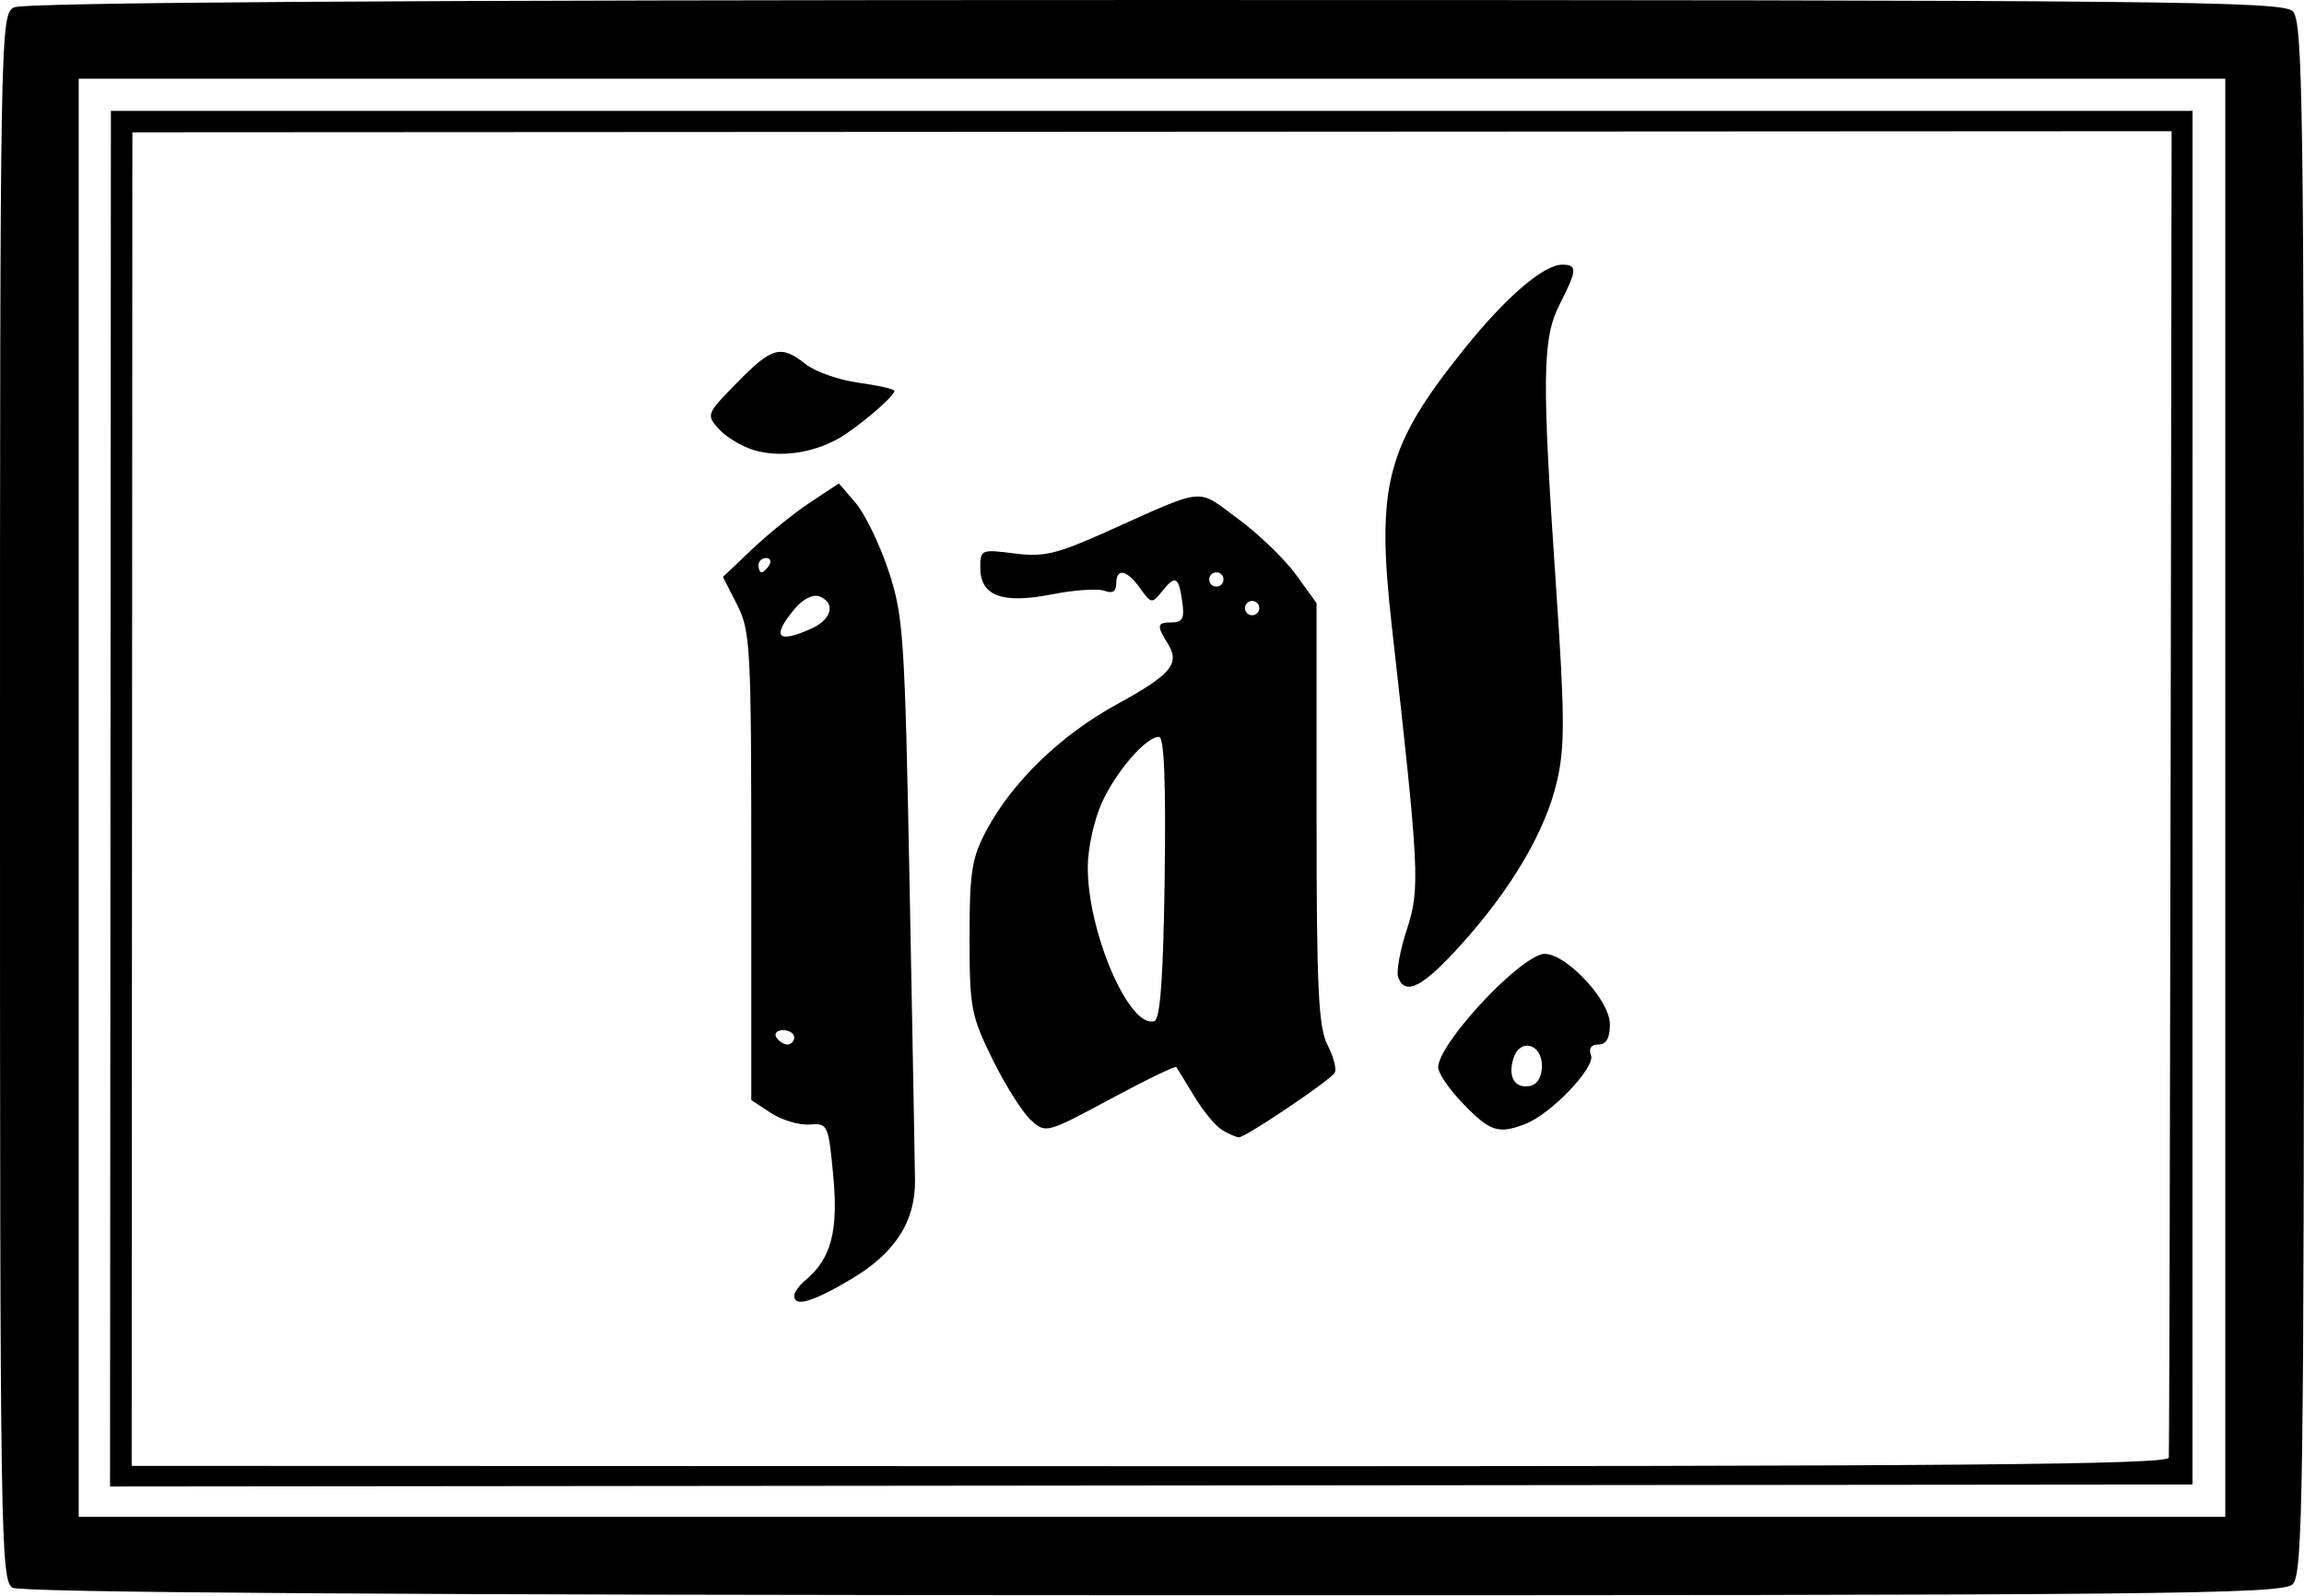
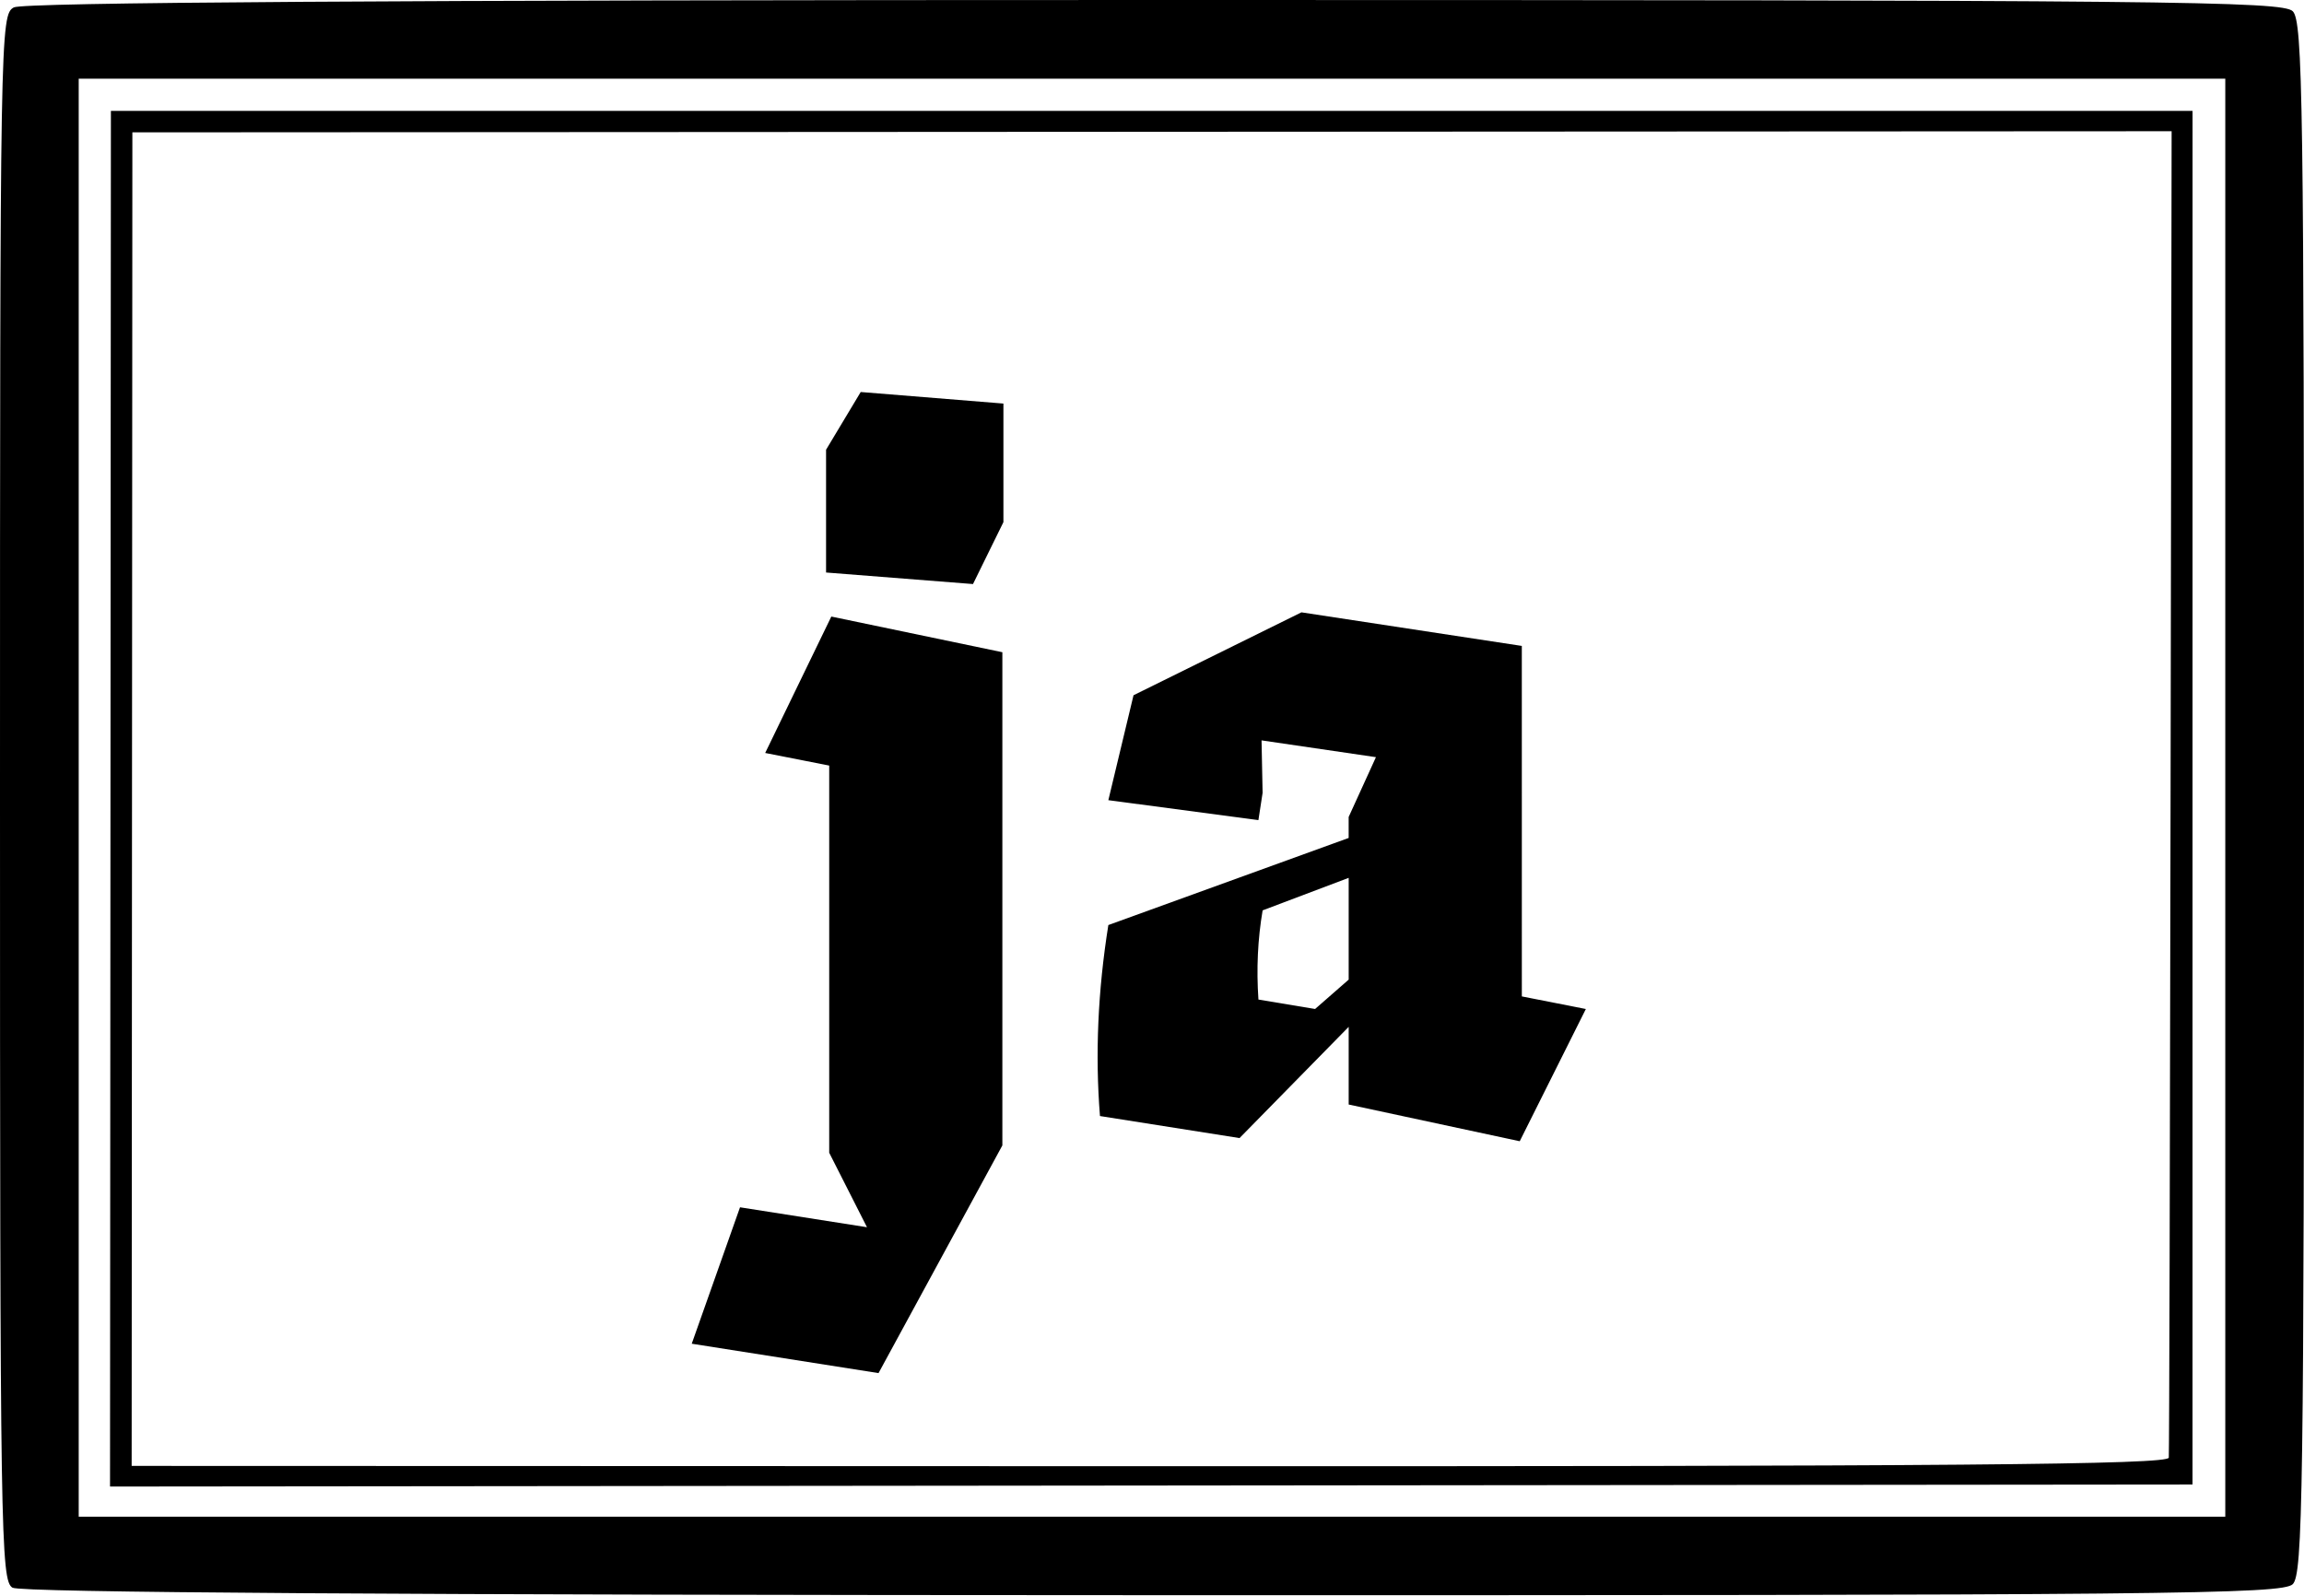
<svg xmlns="http://www.w3.org/2000/svg" width="85.196mm" height="58.995mm" viewBox="0 0 85.196 58.995" version="1.1" id="svg32163">
  <defs id="defs32160">
+     <rect x="105.582" y="63.996" width="173.729" height="114.793" id="rect3734" />
    <rect x="113.922" y="162.334" width="492.566" height="234.328" id="rect35482" />
  </defs>
  <g id="layer2" />
  <g id="layer1" transform="translate(-53.79915,-73.0734)">
    <text xml:space="preserve" transform="scale(0.2645833)" id="text35480" style="font-style:normal;font-weight:normal;font-size:40px;line-height:1.25;font-family:sans-serif;white-space:pre;shape-inside:url(#rect35482);fill:#000000;fill-opacity:1;stroke:none" />
-     <path style="fill:#000000;stroke-width:0.265" d="m 54.262,131.79 c -0.437,-0.254 -0.463,-1.927 -0.463,-29.219 0,-28.351 0.011,-28.955 0.512,-29.223 0.347,-0.185 13.964,-0.274 42.182,-0.274 37.529,0 41.712,0.041 42.086,0.416 0.373,0.373 0.416,3.375 0.416,29.085 0,25.71 -0.043,28.712 -0.416,29.085 -0.375,0.375 -4.554,0.415 -42.135,0.408 -27.845,-0.005 -41.873,-0.098 -42.182,-0.278 z M 136.085,102.574 V 75.984 h -39.688 -39.688 v 26.591 26.591 h 39.688 39.688 z m -78.201,0.037 0.016,-25.437 h 38.487 38.487 l -10e-4,25.4 -0.001,25.4 -38.502,0.037 -38.502,0.037 0.016,-25.437 z m 76.112,24.368 c 0.015,-0.181 0.045,-11.292 0.066,-24.691 l 0.038,-24.363 -37.703,0.021 -37.703,0.021 -0.013,24.659 -0.013,24.659 37.65,0.011 c 29.811,0.009 37.656,-0.057 37.678,-0.317 z m -50.828,-5.985 c 0,-0.128 0.186,-0.387 0.414,-0.576 0.947,-0.786 1.221,-1.81 1.03,-3.85 -0.179,-1.913 -0.201,-1.959 -0.88,-1.908 -0.383,0.029 -1.024,-0.163 -1.424,-0.425 l -0.728,-0.478 v -8.645 c 0,-8.094 -0.033,-8.71 -0.524,-9.673 l -0.524,-1.028 1.077,-1.024 c 0.592,-0.563 1.557,-1.342 2.143,-1.73 l 1.066,-0.706 0.62,0.721 c 0.341,0.397 0.887,1.523 1.214,2.503 0.555,1.669 0.605,2.415 0.783,11.704 0.105,5.457 0.194,10.339 0.199,10.848 0.014,1.515 -0.738,2.685 -2.338,3.638 -1.446,0.861 -2.128,1.063 -2.128,0.628 z m 0,-9.557 c 0,-0.146 -0.186,-0.265 -0.412,-0.265 -0.227,0 -0.339,0.119 -0.249,0.265 0.09,0.146 0.276,0.265 0.412,0.265 0.137,0 0.249,-0.119 0.249,-0.265 z m 0.649,-15.124 c 0.748,-0.341 0.89,-0.95 0.276,-1.185 -0.233,-0.089 -0.613,0.106 -0.917,0.471 -0.863,1.036 -0.632,1.294 0.641,0.714 z M 82.242,93.975 c 0.09,-0.146 0.037,-0.265 -0.117,-0.265 -0.154,0 -0.28,0.119 -0.28,0.265 0,0.146 0.052,0.265 0.117,0.265 0.064,0 0.19,-0.119 0.28,-0.265 z m 16.755,20.892 c -0.243,-0.142 -0.711,-0.704 -1.038,-1.249 -0.328,-0.545 -0.626,-1.032 -0.664,-1.082 -0.037,-0.051 -1.138,0.483 -2.445,1.186 -2.357,1.267 -2.382,1.274 -2.935,0.772 -0.307,-0.278 -0.942,-1.285 -1.412,-2.239 -0.798,-1.62 -0.853,-1.915 -0.853,-4.517 0,-2.413 0.083,-2.939 0.62,-3.946 0.961,-1.802 2.748,-3.532 4.825,-4.67 2.034,-1.115 2.353,-1.501 1.873,-2.269 -0.412,-0.66 -0.389,-0.762 0.177,-0.762 0.387,0 0.46,-0.159 0.367,-0.794 -0.135,-0.917 -0.256,-0.969 -0.762,-0.331 -0.345,0.436 -0.392,0.428 -0.789,-0.132 -0.494,-0.697 -0.887,-0.772 -0.887,-0.17 0,0.285 -0.143,0.37 -0.434,0.259 -0.239,-0.092 -1.116,-0.032 -1.95,0.132 -1.837,0.361 -2.643,0.059 -2.643,-0.991 0,-0.665 0.039,-0.681 1.257,-0.523 1.076,0.14 1.561,0.027 3.373,-0.785 3.773,-1.69 3.336,-1.645 4.894,-0.501 0.762,0.56 1.729,1.491 2.149,2.07 l 0.762,1.053 v 7.779 c 0,6.489 0.068,7.909 0.408,8.567 0.224,0.434 0.342,0.895 0.261,1.026 -0.179,0.29 -3.308,2.396 -3.543,2.385 -0.093,-0.004 -0.367,-0.124 -0.611,-0.266 z m -2.132,-9.339 c 0.049,-3.554 -0.018,-5.204 -0.21,-5.204 -0.483,0 -1.585,1.274 -2.118,2.449 -0.28,0.618 -0.512,1.676 -0.515,2.352 -0.011,2.419 1.542,6.016 2.465,5.709 0.216,-0.072 0.328,-1.647 0.379,-5.306 z m 3.5,-9.966 c 0,-0.146 -0.119,-0.265 -0.265,-0.265 -0.146,0 -0.265,0.119 -0.265,0.265 0,0.146 0.119,0.265 0.265,0.265 0.146,0 0.265,-0.119 0.265,-0.265 z m -1.323,-1.058 c 0,-0.146 -0.119,-0.265 -0.265,-0.265 -0.146,0 -0.265,0.119 -0.265,0.265 0,0.146 0.119,0.265 0.265,0.265 0.146,0 0.265,-0.119 0.265,-0.265 z m 8.876,19.406 c -0.516,-0.532 -0.939,-1.145 -0.939,-1.364 0,-0.824 2.722,-3.815 3.798,-4.174 0.723,-0.241 2.552,1.615 2.552,2.589 0,0.503 -0.136,0.74 -0.425,0.74 -0.268,0 -0.369,0.146 -0.274,0.393 0.173,0.451 -1.475,2.18 -2.427,2.546 -0.995,0.383 -1.297,0.286 -2.285,-0.731 z m 2.898,-1.415 c 0,-0.828 -0.811,-1.045 -1.053,-0.282 -0.218,0.687 0.049,1.13 0.614,1.021 0.267,-0.051 0.438,-0.34 0.438,-0.739 z m -5.316,-3.275 c -0.077,-0.201 0.067,-0.997 0.32,-1.77 0.497,-1.519 0.467,-2.129 -0.556,-11.227 -0.586,-5.212 -0.211,-6.645 2.675,-10.24 1.545,-1.924 2.937,-3.121 3.629,-3.121 0.564,0 0.552,0.194 -0.091,1.455 -0.65,1.276 -0.669,2.688 -0.14,10.451 0.326,4.785 0.332,5.929 0.035,7.203 -0.43,1.846 -1.676,3.967 -3.556,6.05 -1.406,1.558 -2.051,1.892 -2.317,1.199 z M 81.691,89.725 c -0.448,-0.132 -1.035,-0.483 -1.305,-0.78 -0.481,-0.532 -0.47,-0.561 0.672,-1.724 1.297,-1.322 1.611,-1.406 2.536,-0.678 0.353,0.278 1.235,0.587 1.96,0.686 0.725,0.1 1.318,0.235 1.318,0.301 0,0.209 -1.427,1.415 -2.117,1.789 -0.965,0.523 -2.135,0.678 -3.064,0.405 z" id="path67818" />
+     <path id="path67818" style="fill:#000000;stroke-width:1" d="M 161.363 0 C 54.711 0 3.243 0.334 1.934 1.035 C 0.039 2.049 0 4.334 0 111.486 C 0 214.636 0.1 220.959 1.75 221.92 C 2.918 222.6 55.936 222.95 161.178 222.969 C 303.215 222.996 319.012 222.843 320.428 221.428 C 321.837 220.018 322 208.673 322 111.5 C 322 14.327 321.837 2.982 320.428 1.572 C 319.012 0.157 303.207 0 161.363 0 z M 11 11 L 161 11 L 311 11 L 311 111.5 L 311 212 L 161 212 L 11 212 L 11 111.5 L 11 11 z M 15.5 15.5 L 15.438 111.641 L 15.377 207.783 L 160.898 207.641 L 306.42 207.5 L 306.422 111.5 L 306.426 15.5 L 160.963 15.5 L 15.5 15.5 z M 303.5 18.342 L 303.355 110.42 C 303.276 161.063 303.164 203.059 303.105 203.742 C 303.022 204.726 273.37 204.975 160.699 204.941 L 18.4 204.898 L 18.449 111.699 L 18.5 18.5 L 161 18.42 L 303.5 18.342 z " transform="matrix(0.2645833,0,0,0.2645833,53.79915,73.0734)" />
+     <text xml:space="preserve" transform="matrix(0.2645833,0,0,0.2645833,53.79915,73.0734)" id="text3732" style="fill:black;fill-opacity:1;line-height:1.25;stroke:none;font-family:sans-serif;font-style:normal;font-weight:normal;font-size:40px;white-space:pre;shape-inside:url(#rect3734)" />
+     <text xml:space="preserve" style="font-size:35.278px;line-height:1.25;font-family:'Beth Ellen';-inkscape-font-specification:'Beth Ellen, Normal';stroke-width:0.265" x="60.804" y="169.455" id="text30532">
+       <tspan id="tspan30530" style="stroke-width:0.265" x="60.804" y="169.455" />
+     </text>
+     <g aria-label="ja" id="text113379" style="font-size:35.278px;line-height:1.25;font-family:'Beth Ellen';-inkscape-font-specification:'Beth Ellen, Normal';stroke-width:0.265">
+       <path d="m 90.903,87.998 v 4.385 l -1.125,2.29 -5.433,-0.427 V 89.705 l 1.281,-2.134 z m -6.442,13.388 -2.367,-0.466 2.445,-5.045 6.325,1.319 v 18.239 l -4.579,8.421 -6.907,-1.087 1.785,-5.045 4.695,0.737 -1.397,-2.755 z" style="font-size:38.806px;font-family:EskapadeFrakturW04-Black;-inkscape-font-specification:'EskapadeFrakturW04-Black, Normal'" id="path831" />
+       <path d="m 110.073,109.923 2.367,0.466 -2.445,4.89 -6.325,-1.358 v -2.872 l -4.036,4.113 -5.161,-0.815 q -0.272,-3.415 0.31,-7.063 l 8.886,-3.221 v -0.776 l 1.009,-2.212 -4.23,-0.621 0.039,1.94 -0.155,1.009 -5.549,-0.737 0.931,-3.881 6.209,-3.066 8.149,1.242 z m -6.403,-0.621 v -3.764 l -3.182,1.203 q -0.272,1.591 -0.155,3.298 l 2.095,0.349 z" style="font-size:38.806px;font-family:EskapadeFrakturW04-Black;-inkscape-font-specification:'EskapadeFrakturW04-Black, Normal'" id="path833" />
+     </g>
  </g>
</svg>
